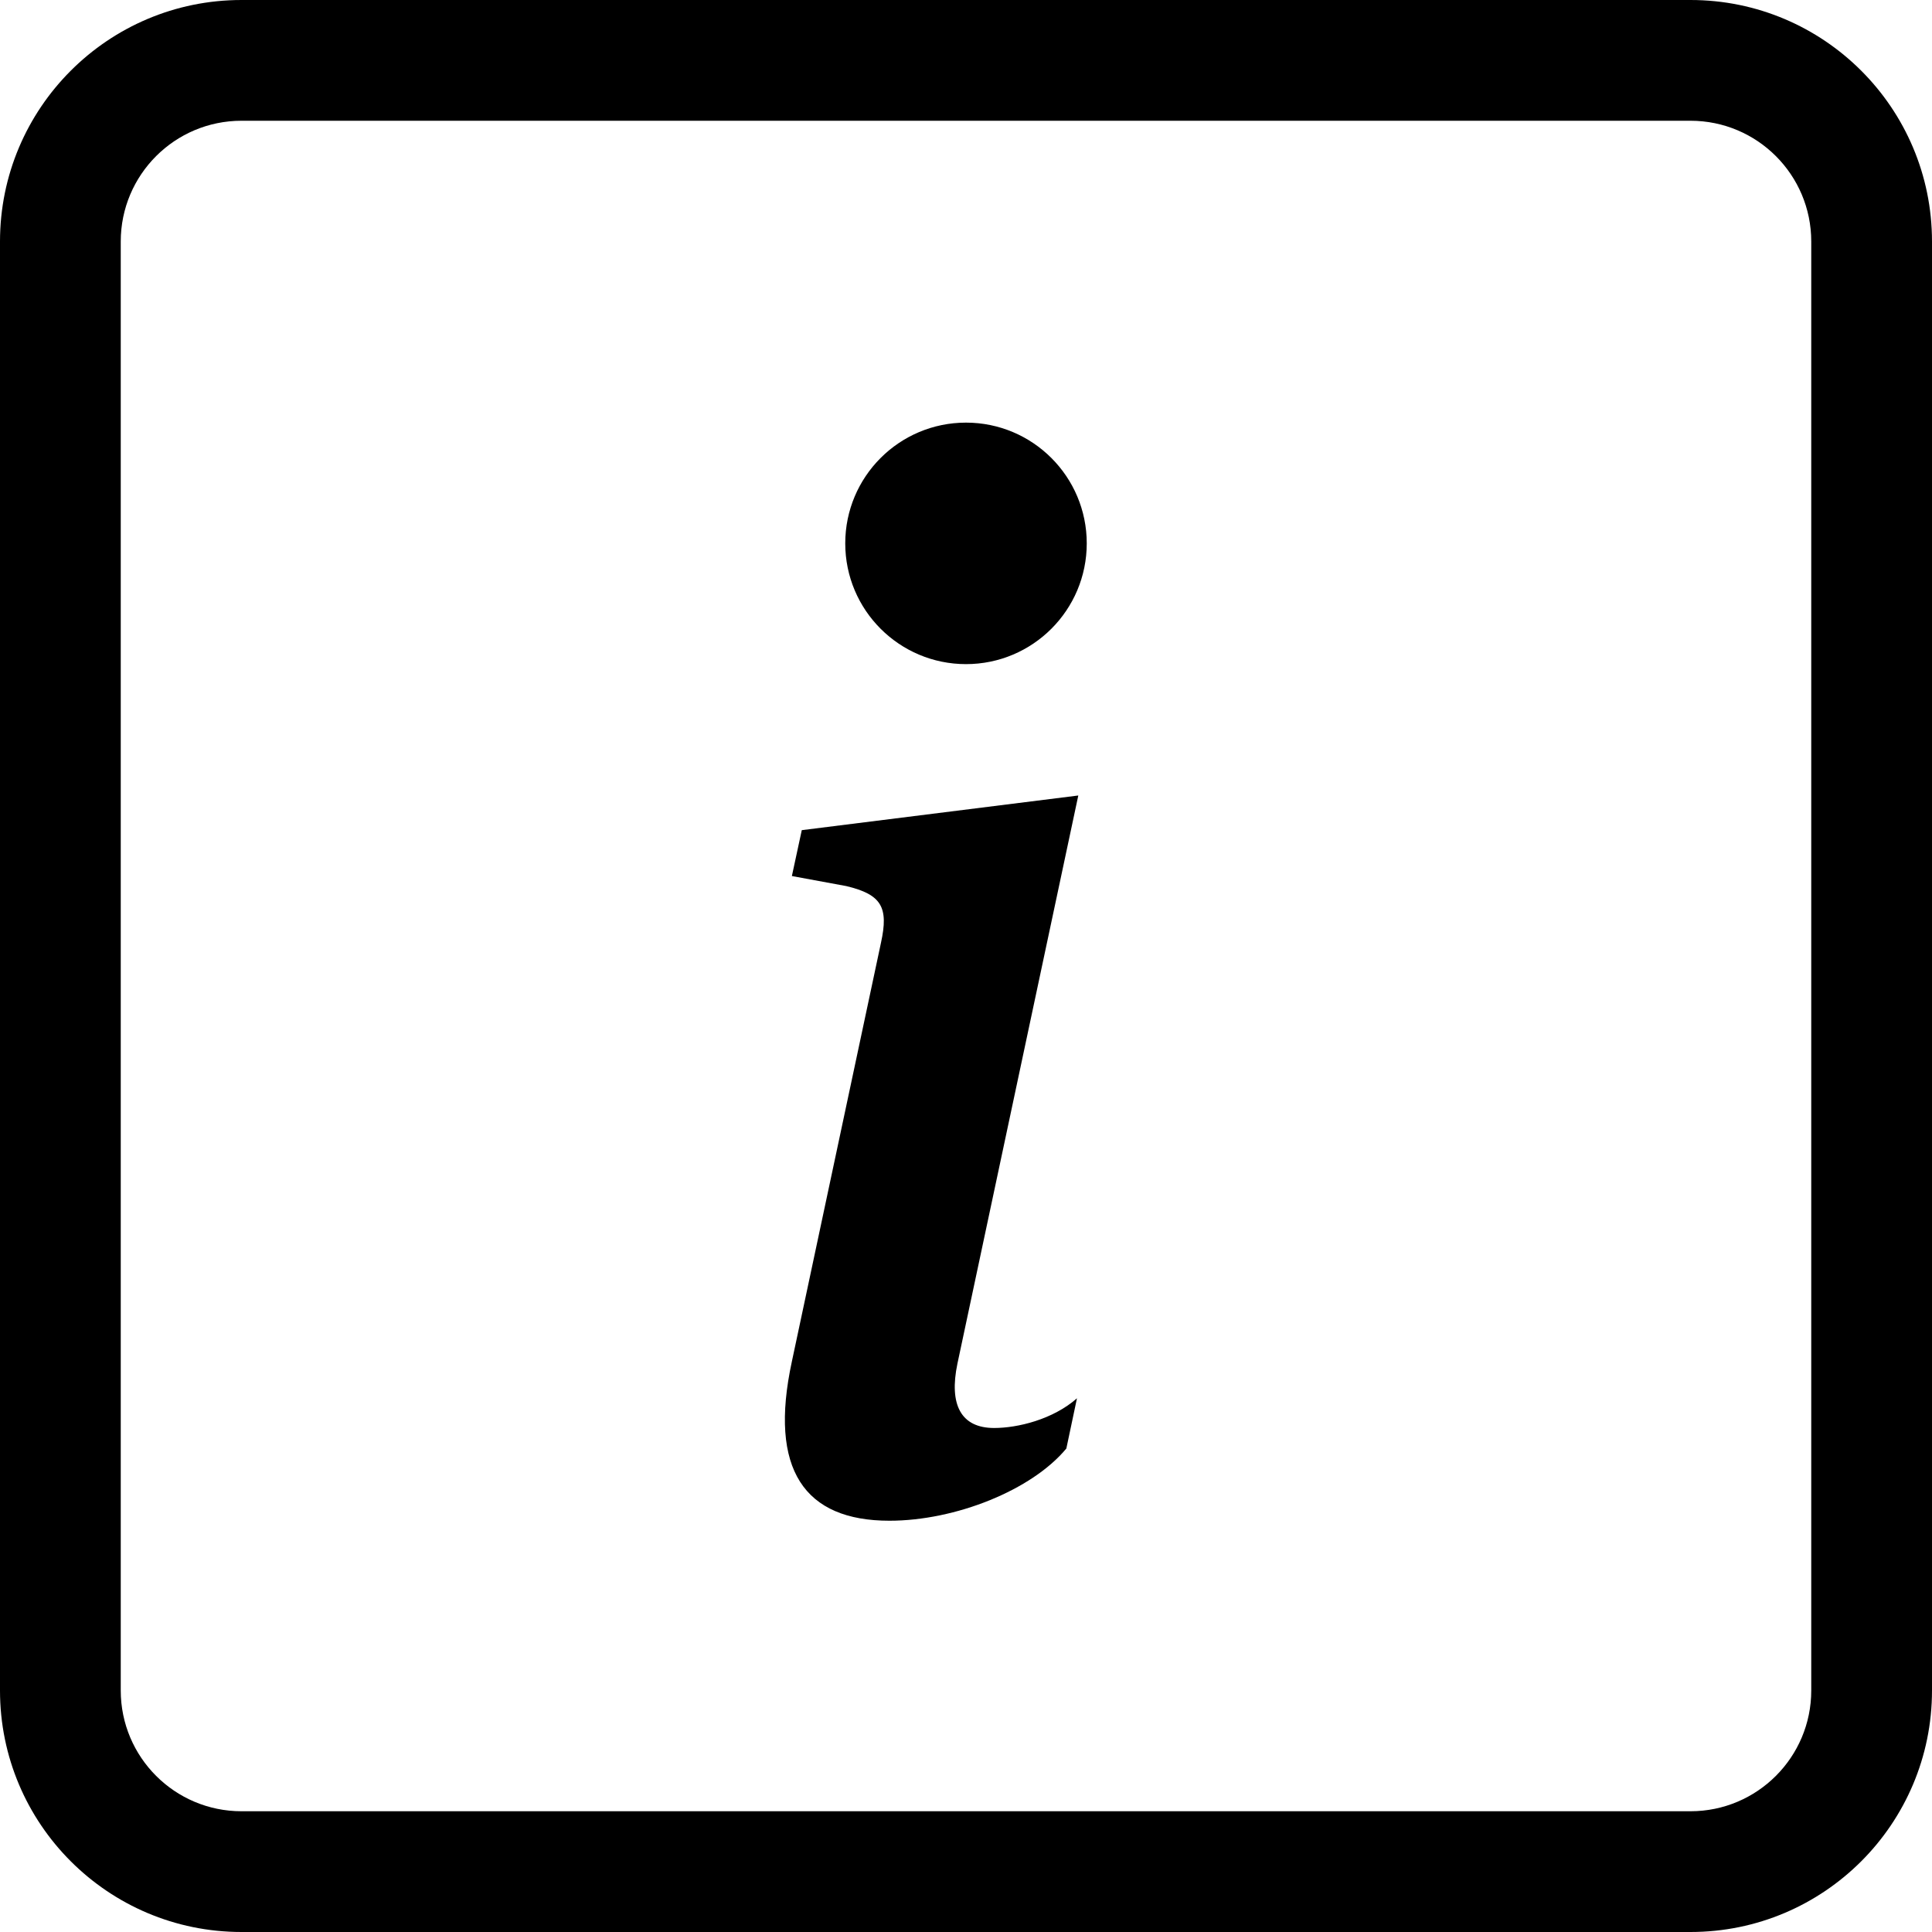
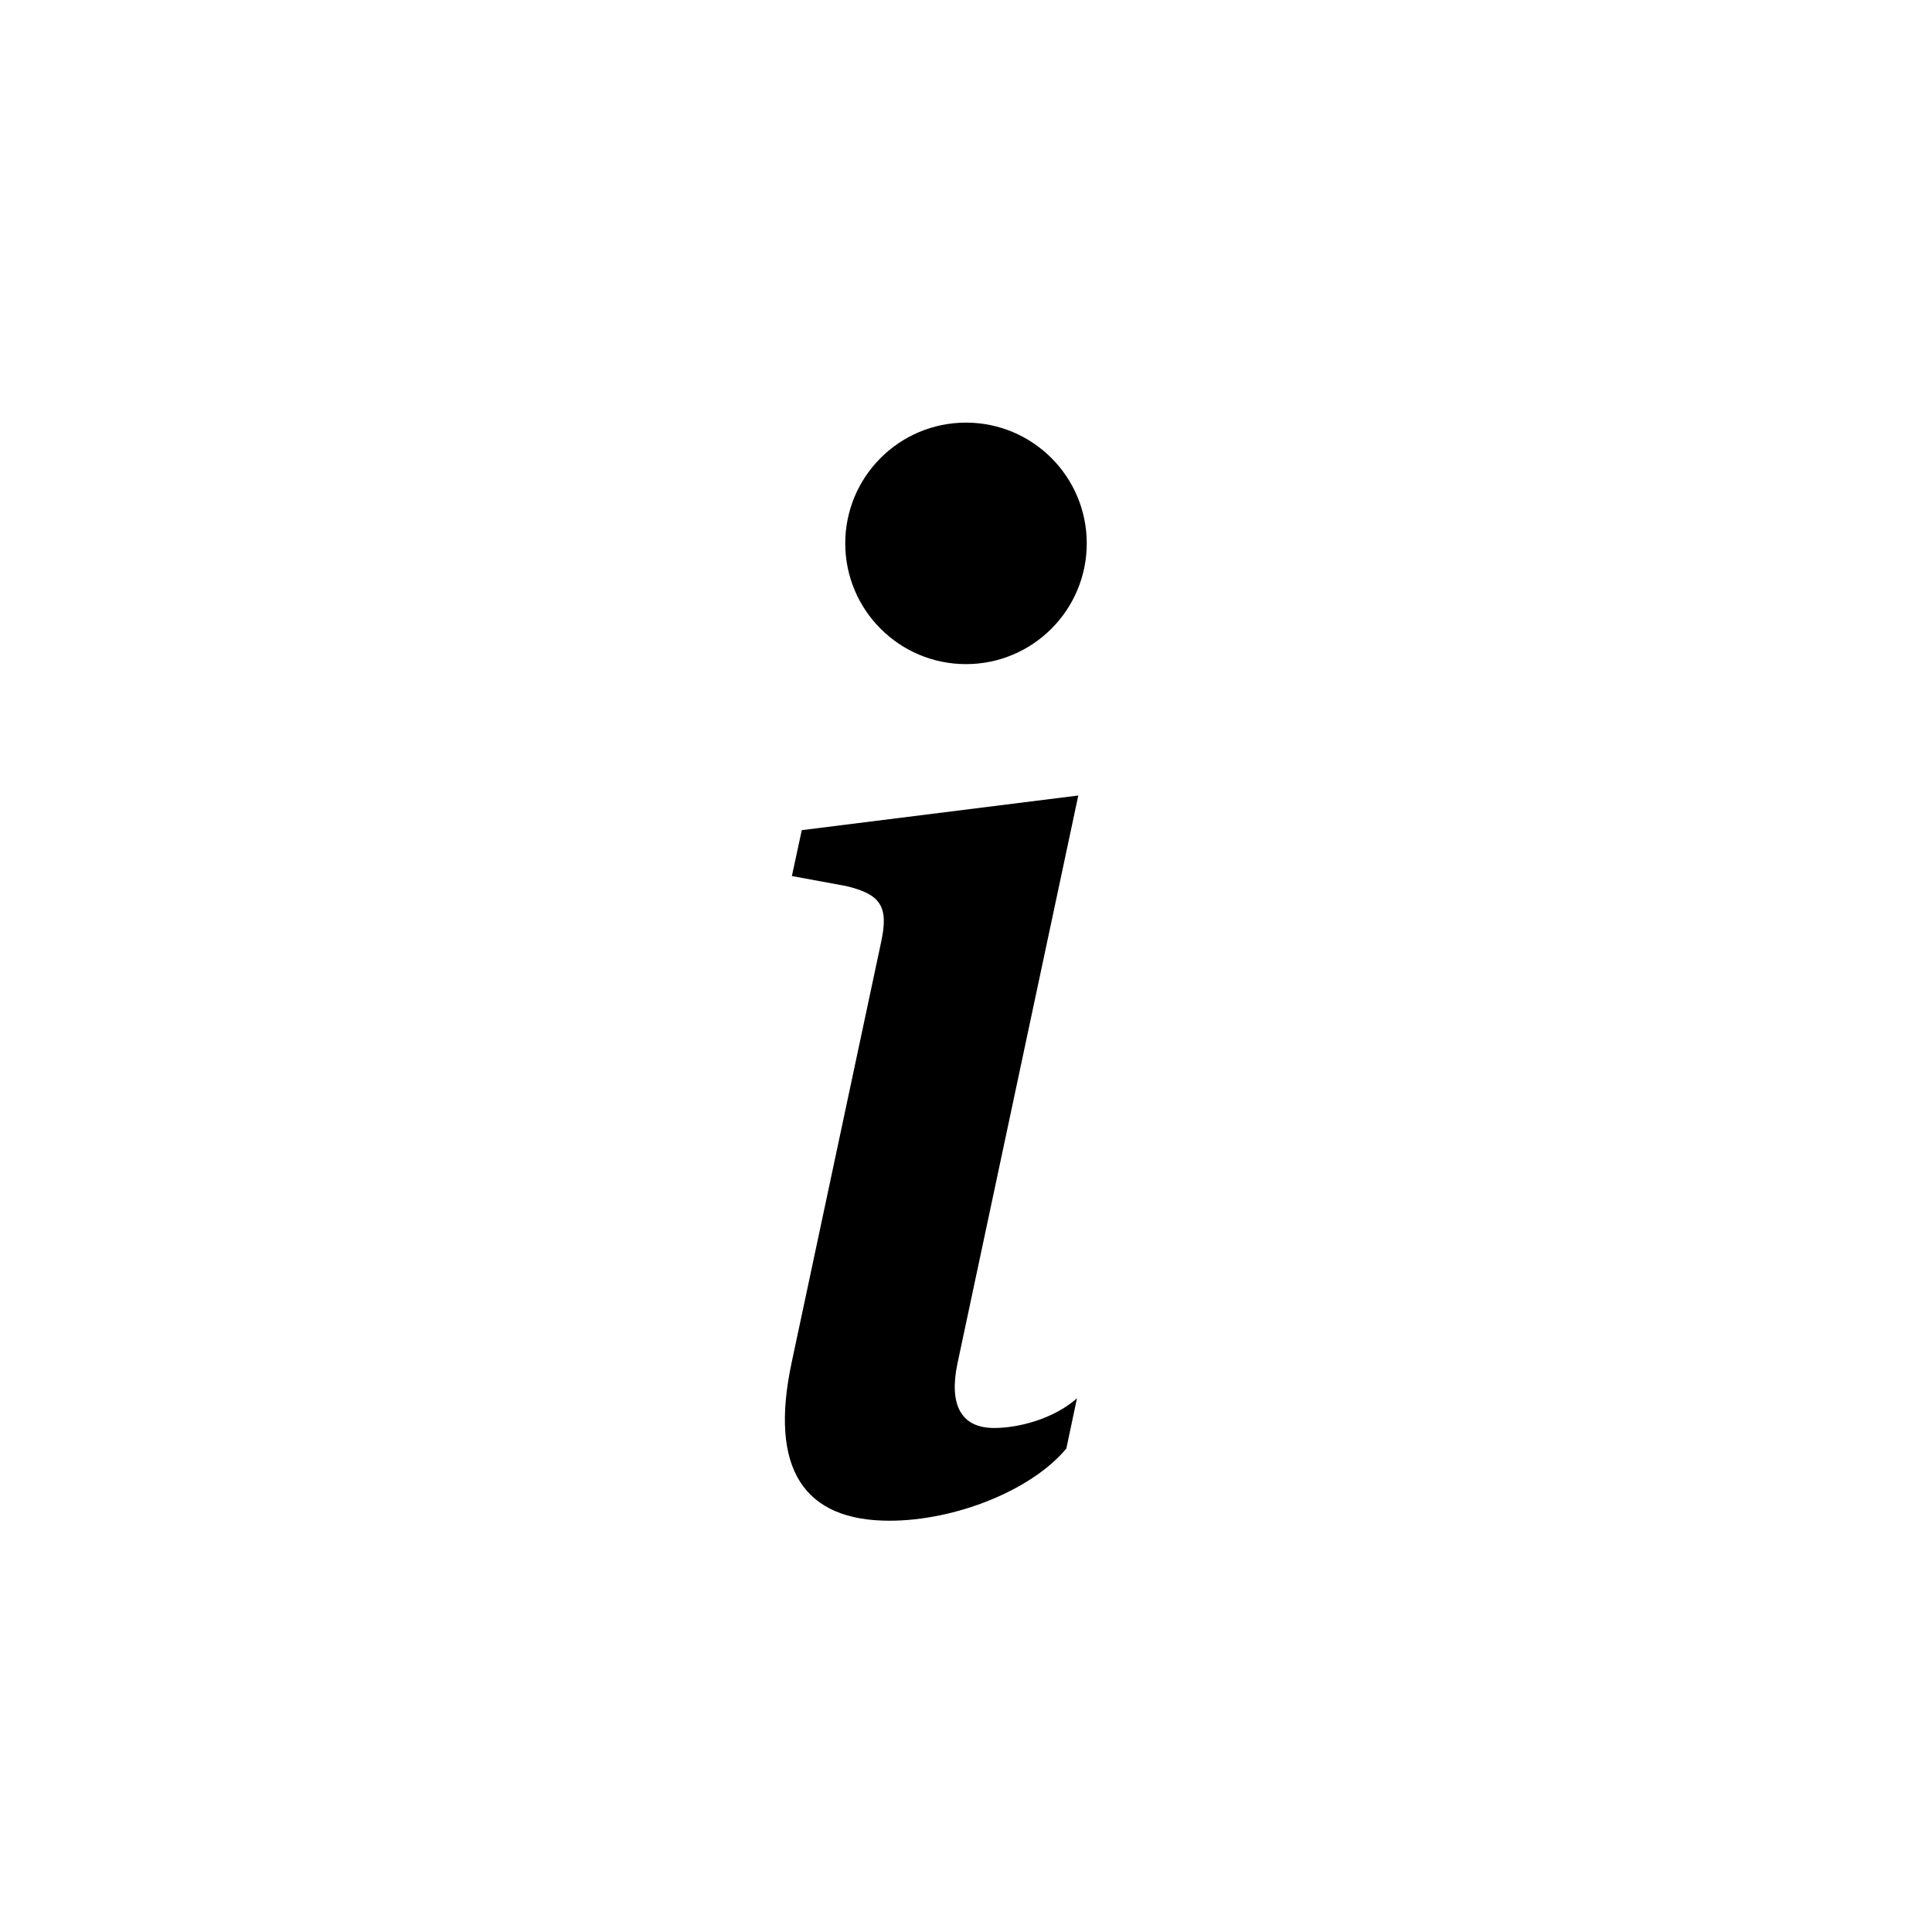
- <svg xmlns="http://www.w3.org/2000/svg" width="16" height="16" fill="currentColor" class="bi bi-info-square" viewBox="0 0 16 16">
-   <path d="M14 1a1 1 0 0 1 1 1v12a1 1 0 0 1-1 1H2a1 1 0 0 1-1-1V2a1 1 0 0 1 1-1h12zM2 0a2 2 0 0 0-2 2v12a2 2 0 0 0 2 2h12a2 2 0 0 0 2-2V2a2 2 0 0 0-2-2H2z" />
+ <svg xmlns="http://www.w3.org/2000/svg" width="16" height="16" fill="currentColor" class="bi bi-info" viewBox="0 0 16 16">
  <path d="m8.93 6.588-2.29.287-.082.38.45.083c.294.07.352.176.288.469l-.738 3.468c-.194.897.105 1.319.808 1.319.545 0 1.178-.252 1.465-.598l.088-.416c-.2.176-.492.246-.686.246-.275 0-.375-.193-.304-.533L8.93 6.588zM9 4.5a1 1 0 1 1-2 0 1 1 0 0 1 2 0z" />
</svg>
